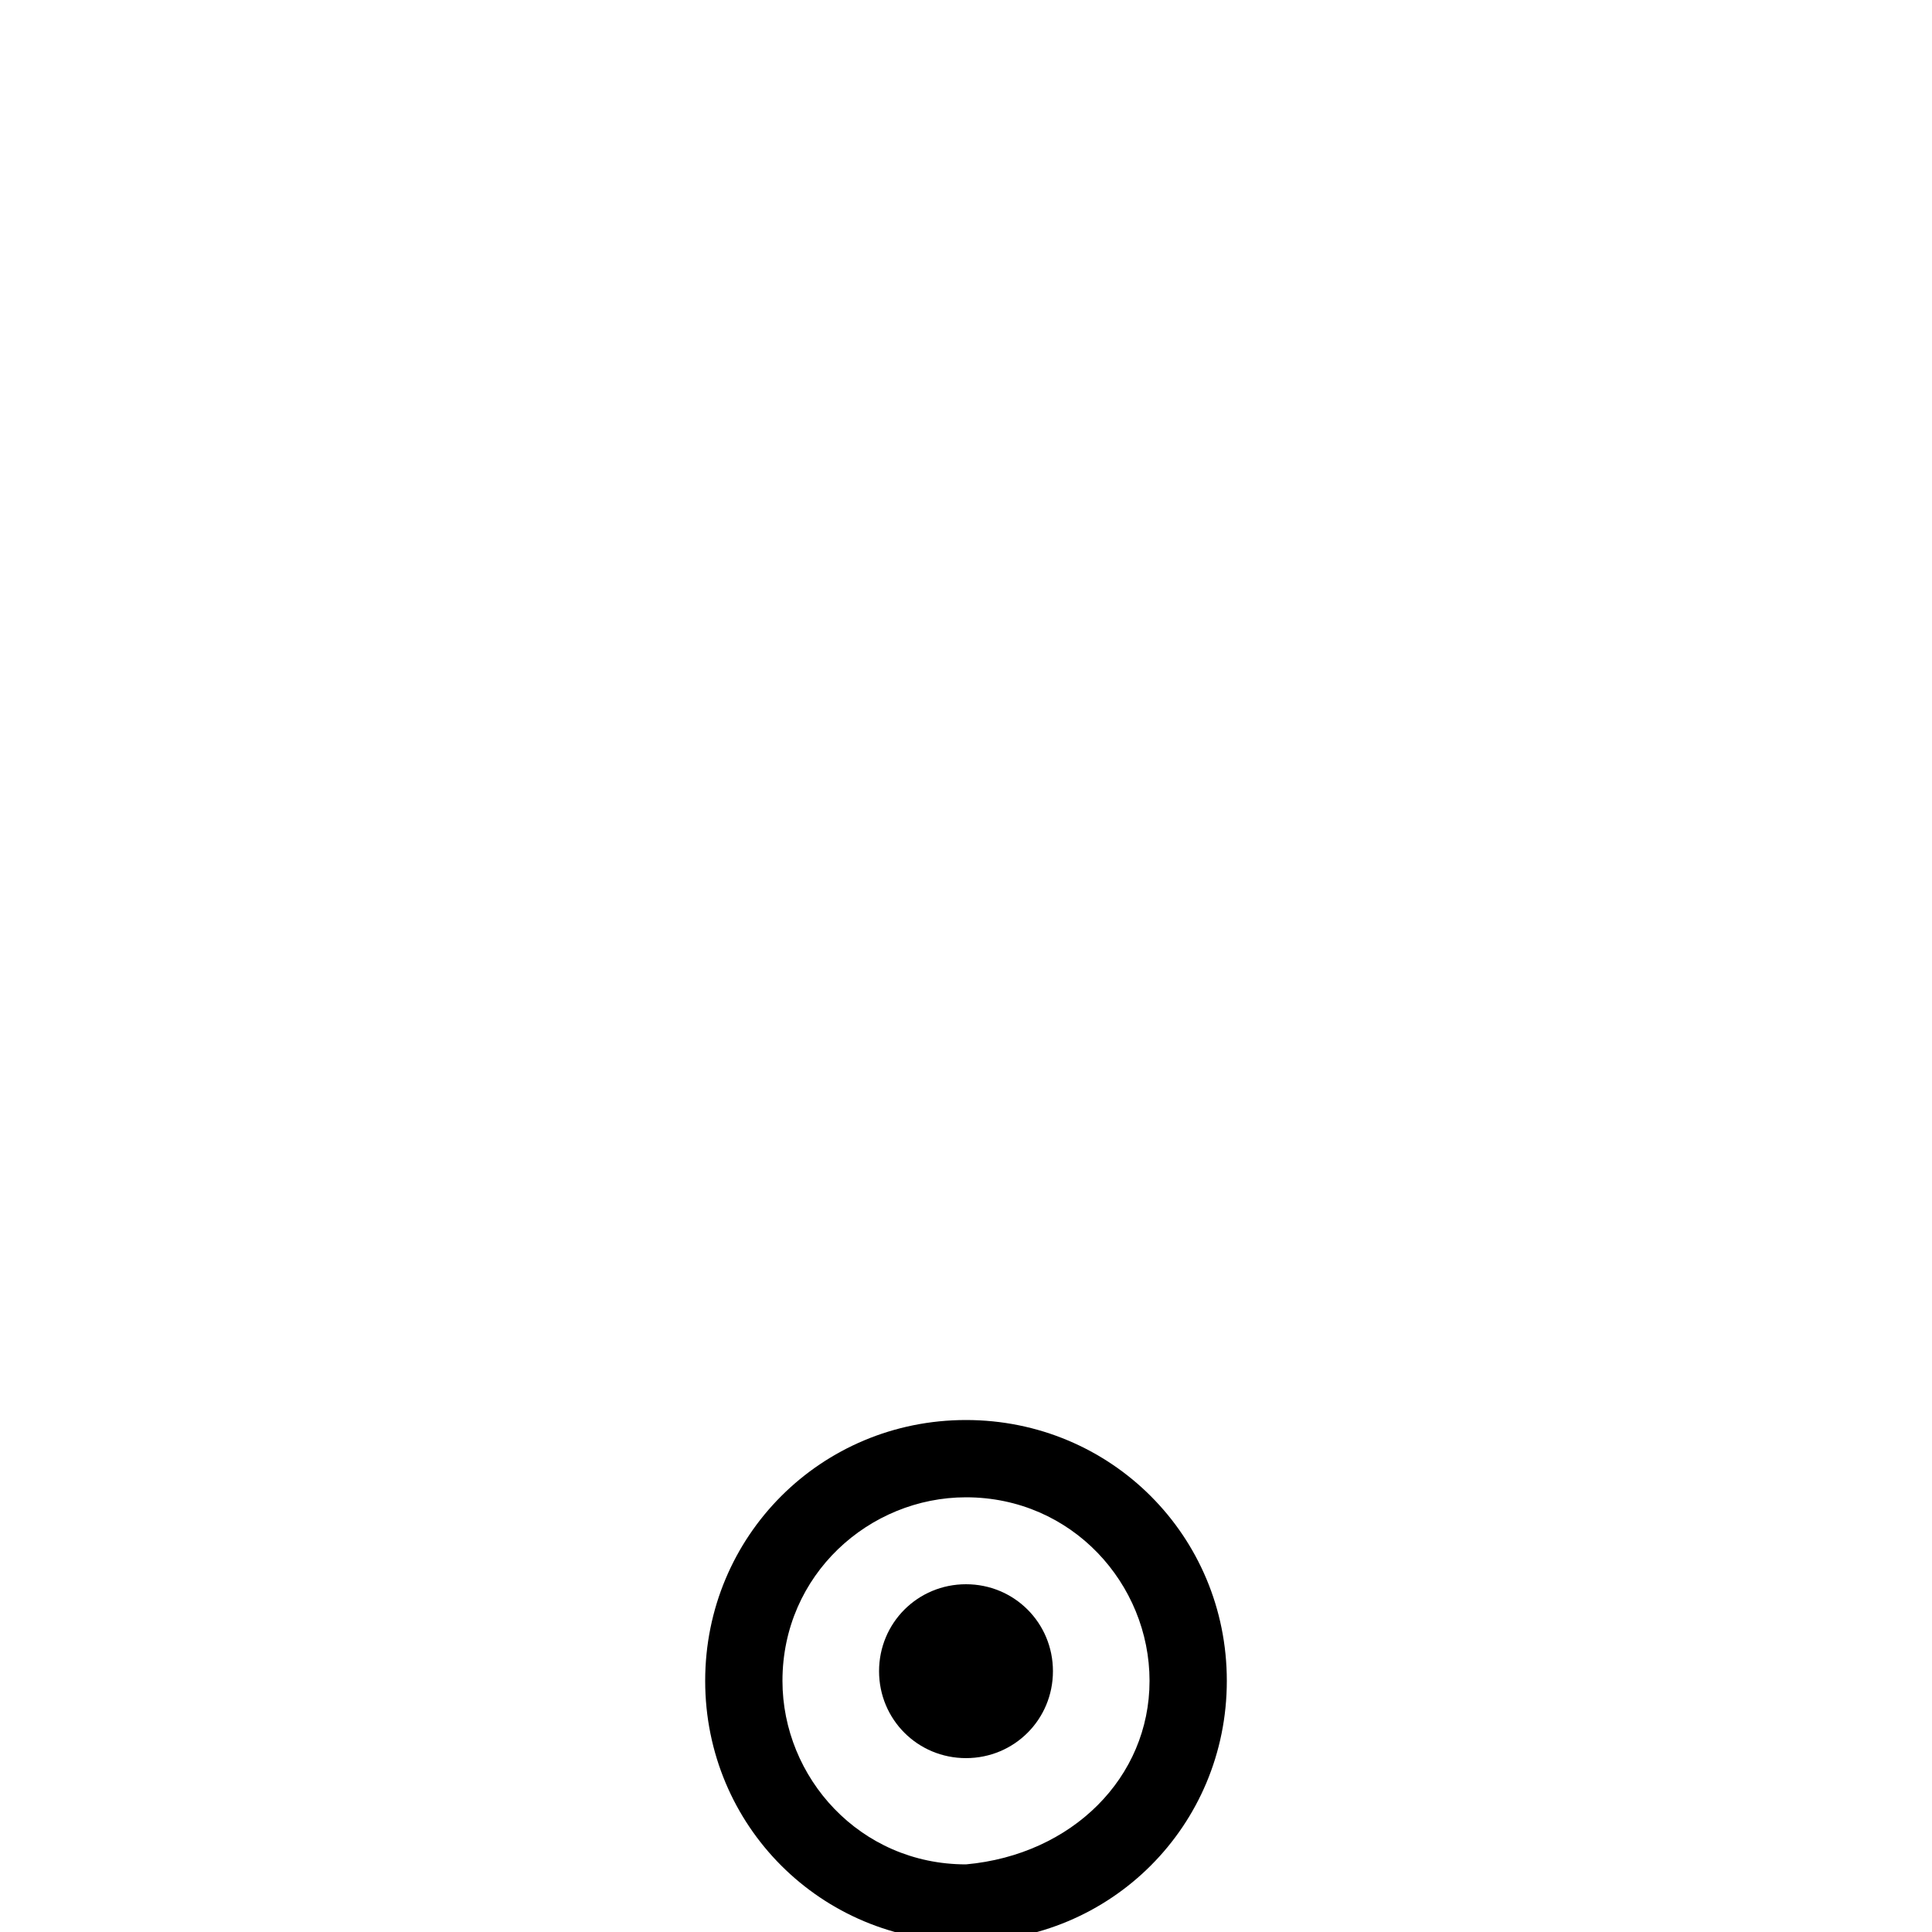
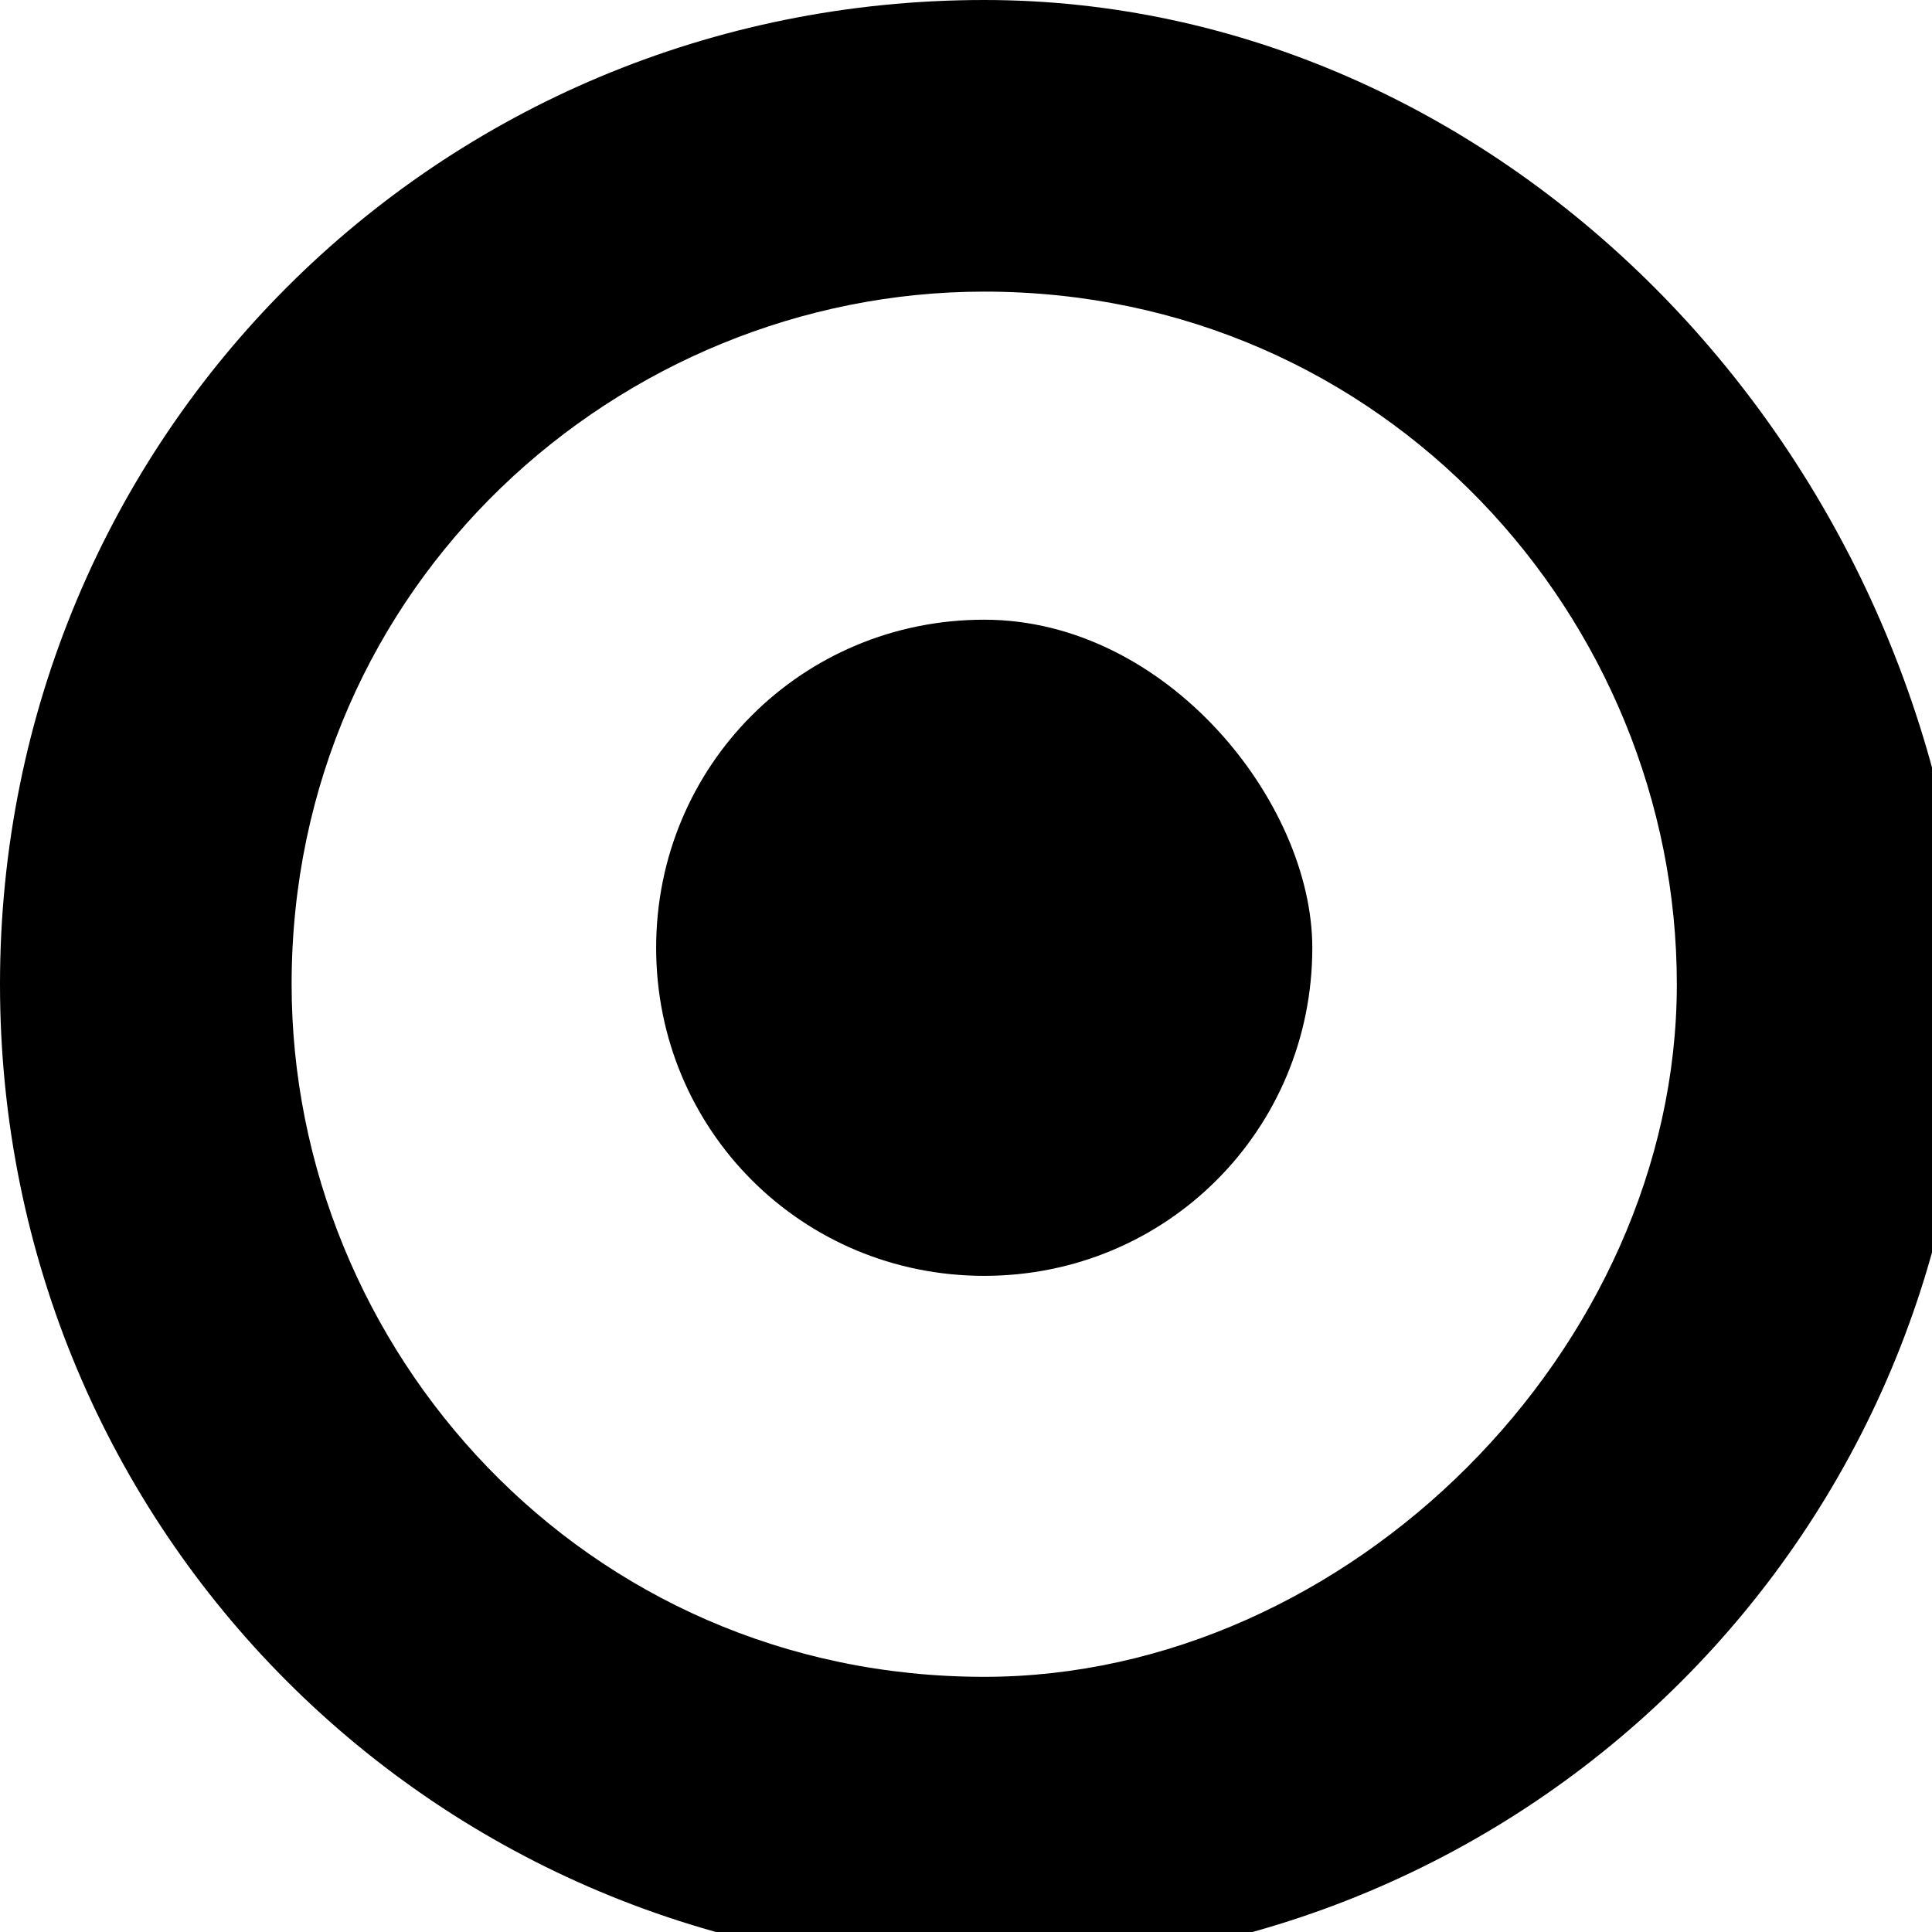
- <svg xmlns="http://www.w3.org/2000/svg" version="1.1" id="double_point" x="0px" y="0px" viewBox="0 0 20 20" style="enable-background:new 0 0 20 20;" xml:space="preserve">
-   <g>
-     <path d="M10,16.4c-0.5,0-0.9,0.4-0.9,0.9c0,0.5,0.4,0.9,0.9,0.9s0.9-0.4,0.9-0.9C10.9,16.8,10.5,16.4,10,16.4z" />
-     <path d="M10,14.7c-1.5,0-2.7,1.2-2.7,2.7c0,1.5,1.2,2.7,2.7,2.7c1.5,0,2.7-1.2,2.7-2.7C12.7,15.9,11.5,14.7,10,14.7z M10,19.3   c-1.1,0-1.9-0.9-1.9-1.9c0-1.1,0.9-1.9,1.9-1.9c1.1,0,1.9,0.9,1.9,1.9C11.9,18.4,11.1,19.2,10,19.3z" />
+ <svg xmlns="http://www.w3.org/2000/svg" version="1.1" id="double_point" x="0px" y="0px" viewBox="0 0 5.3 5.3" style="enable-background:new 0 0 5.3 5.3;" xml:space="preserve">
+   <g id="double_point__element">
+     <path d="M2.7,1.7c-0.5,0-0.9,0.4-0.9,0.9c0,0.5,0.4,0.9,0.9,0.9s0.9-0.4,0.9-0.9C3.6,2.2,3.2,1.7,2.7,1.7z" />
+     <path d="M2.7,0C1.2,0,0,1.2,0,2.7c0,1.5,1.2,2.7,2.7,2.7c1.5,0,2.7-1.2,2.7-2.7C5.3,1.2,4.1,0,2.7,0z M2.7,4.6   c-1.1,0-1.9-0.9-1.9-1.9c0-1.1,0.9-1.9,1.9-1.9c1.1,0,1.9,0.9,1.9,1.9C4.6,3.7,3.7,4.6,2.7,4.6z" />
  </g>
</svg>
